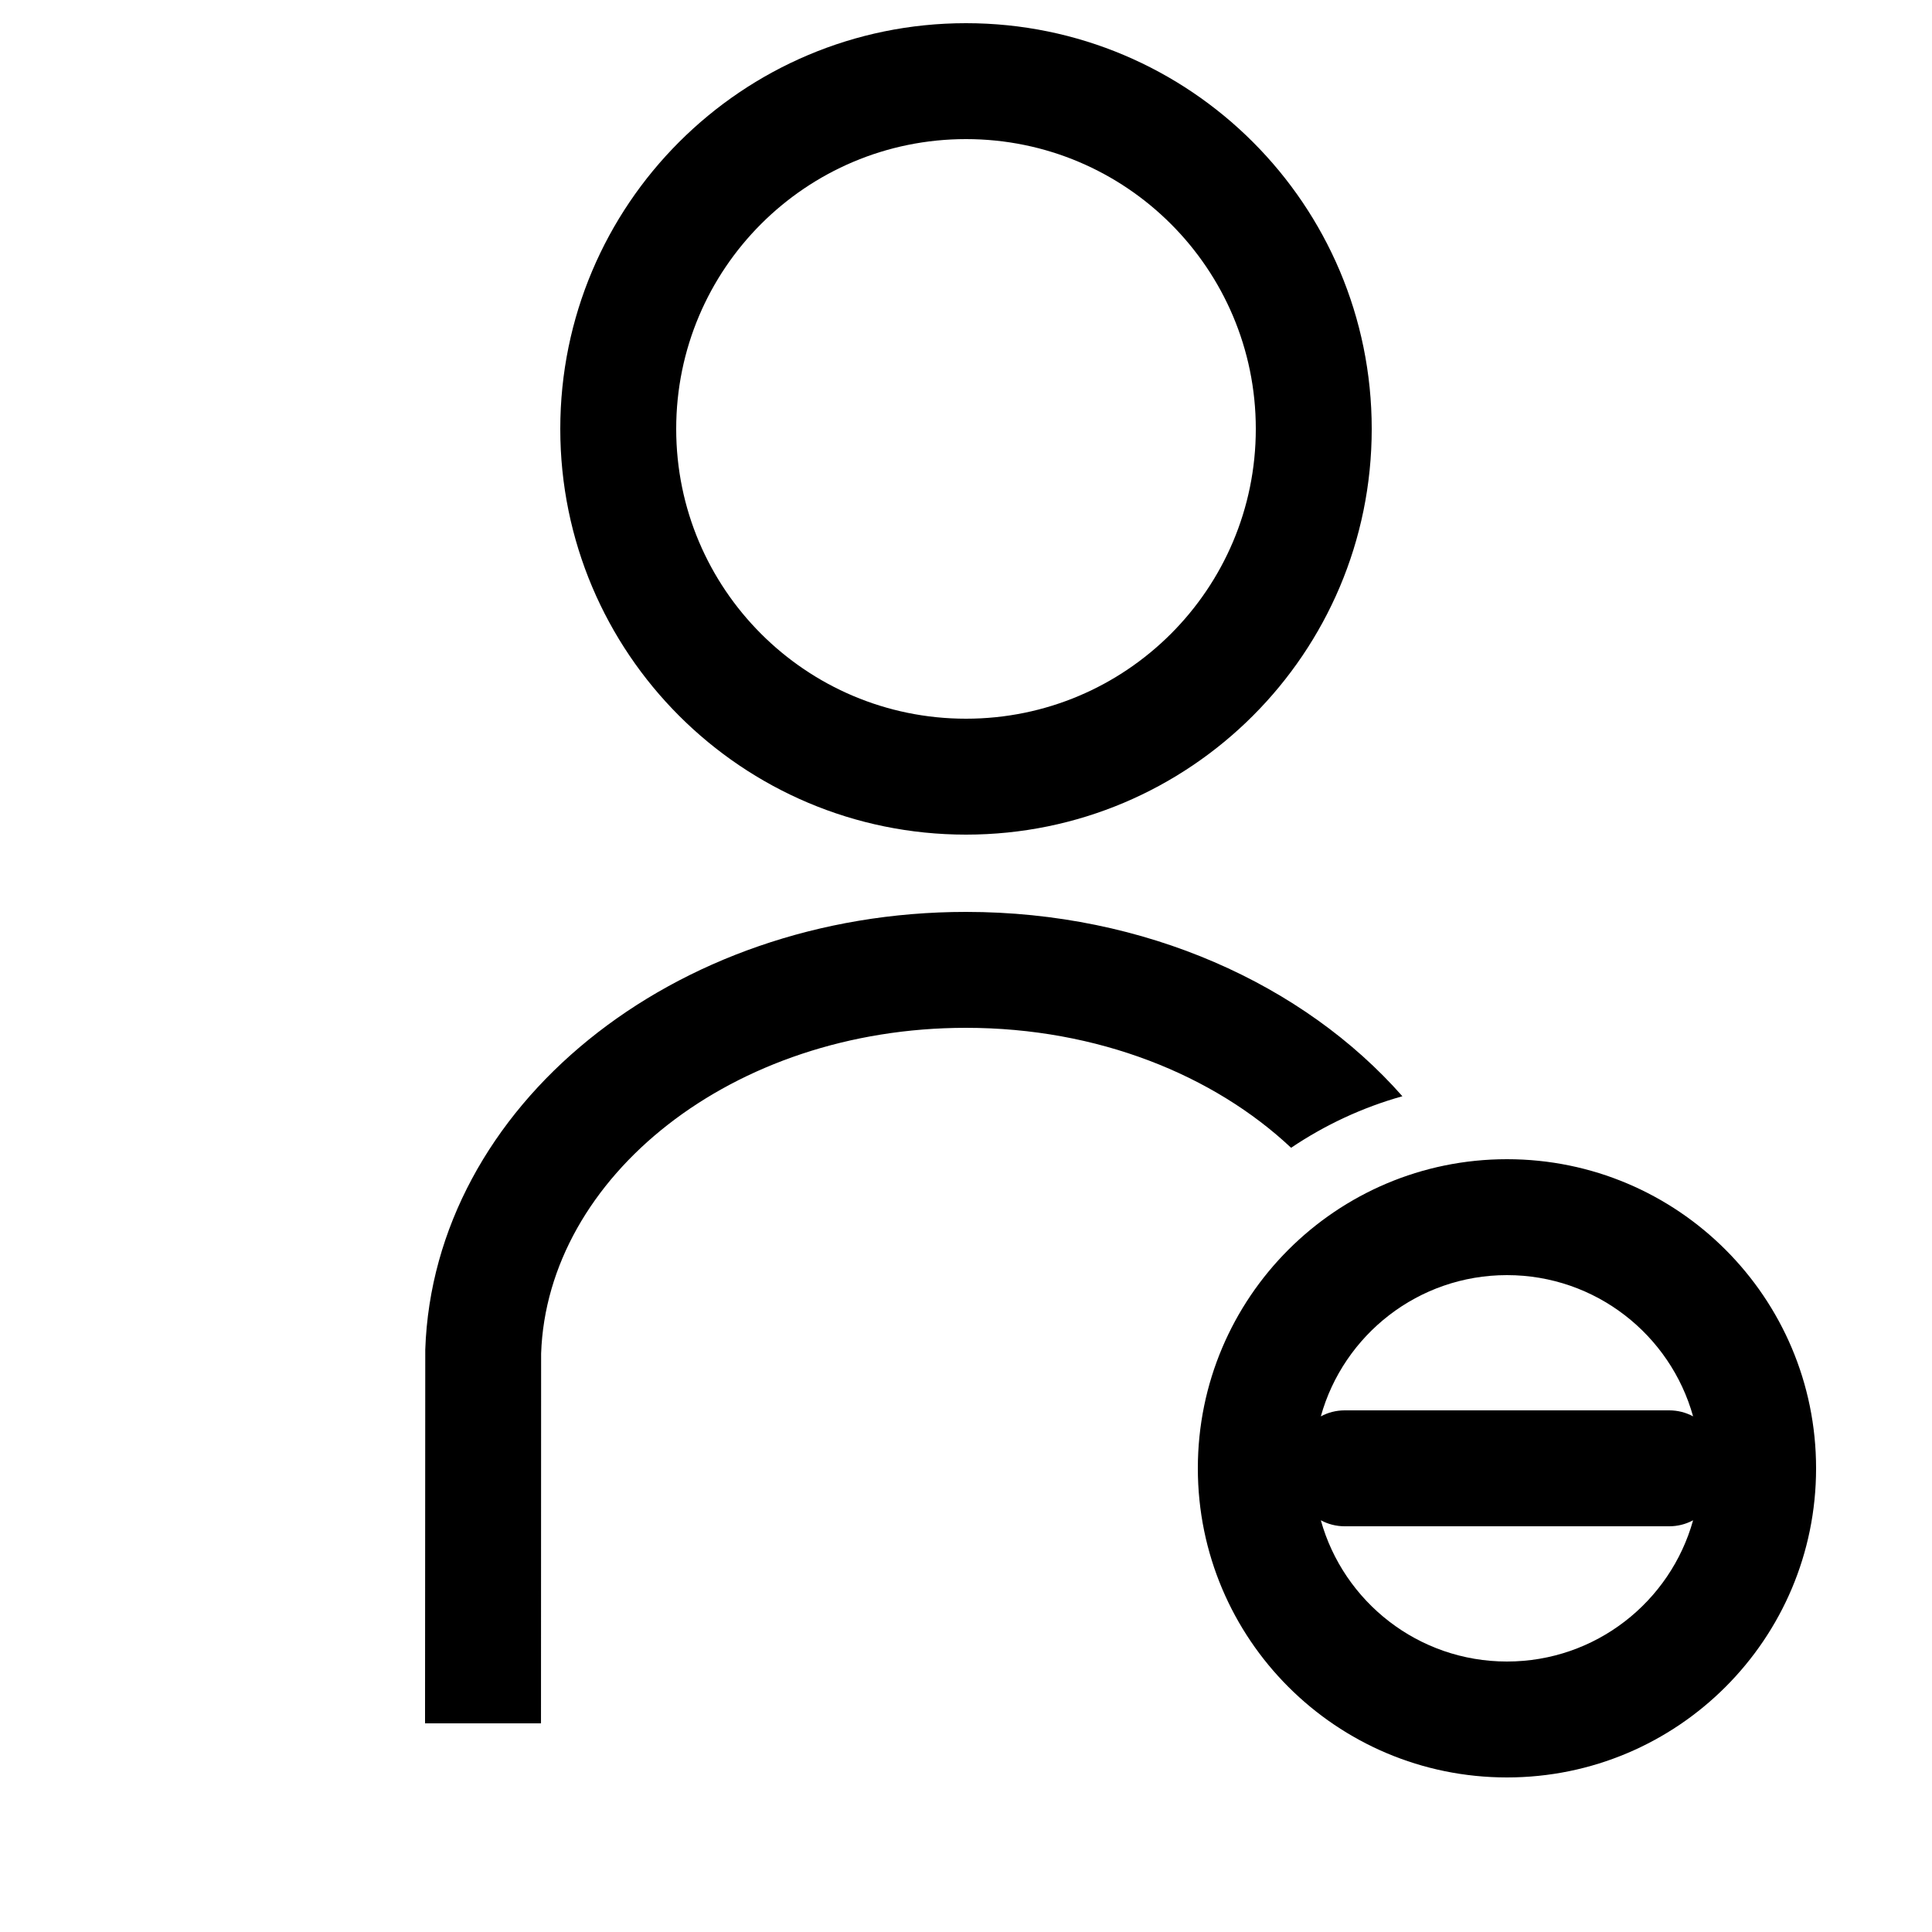
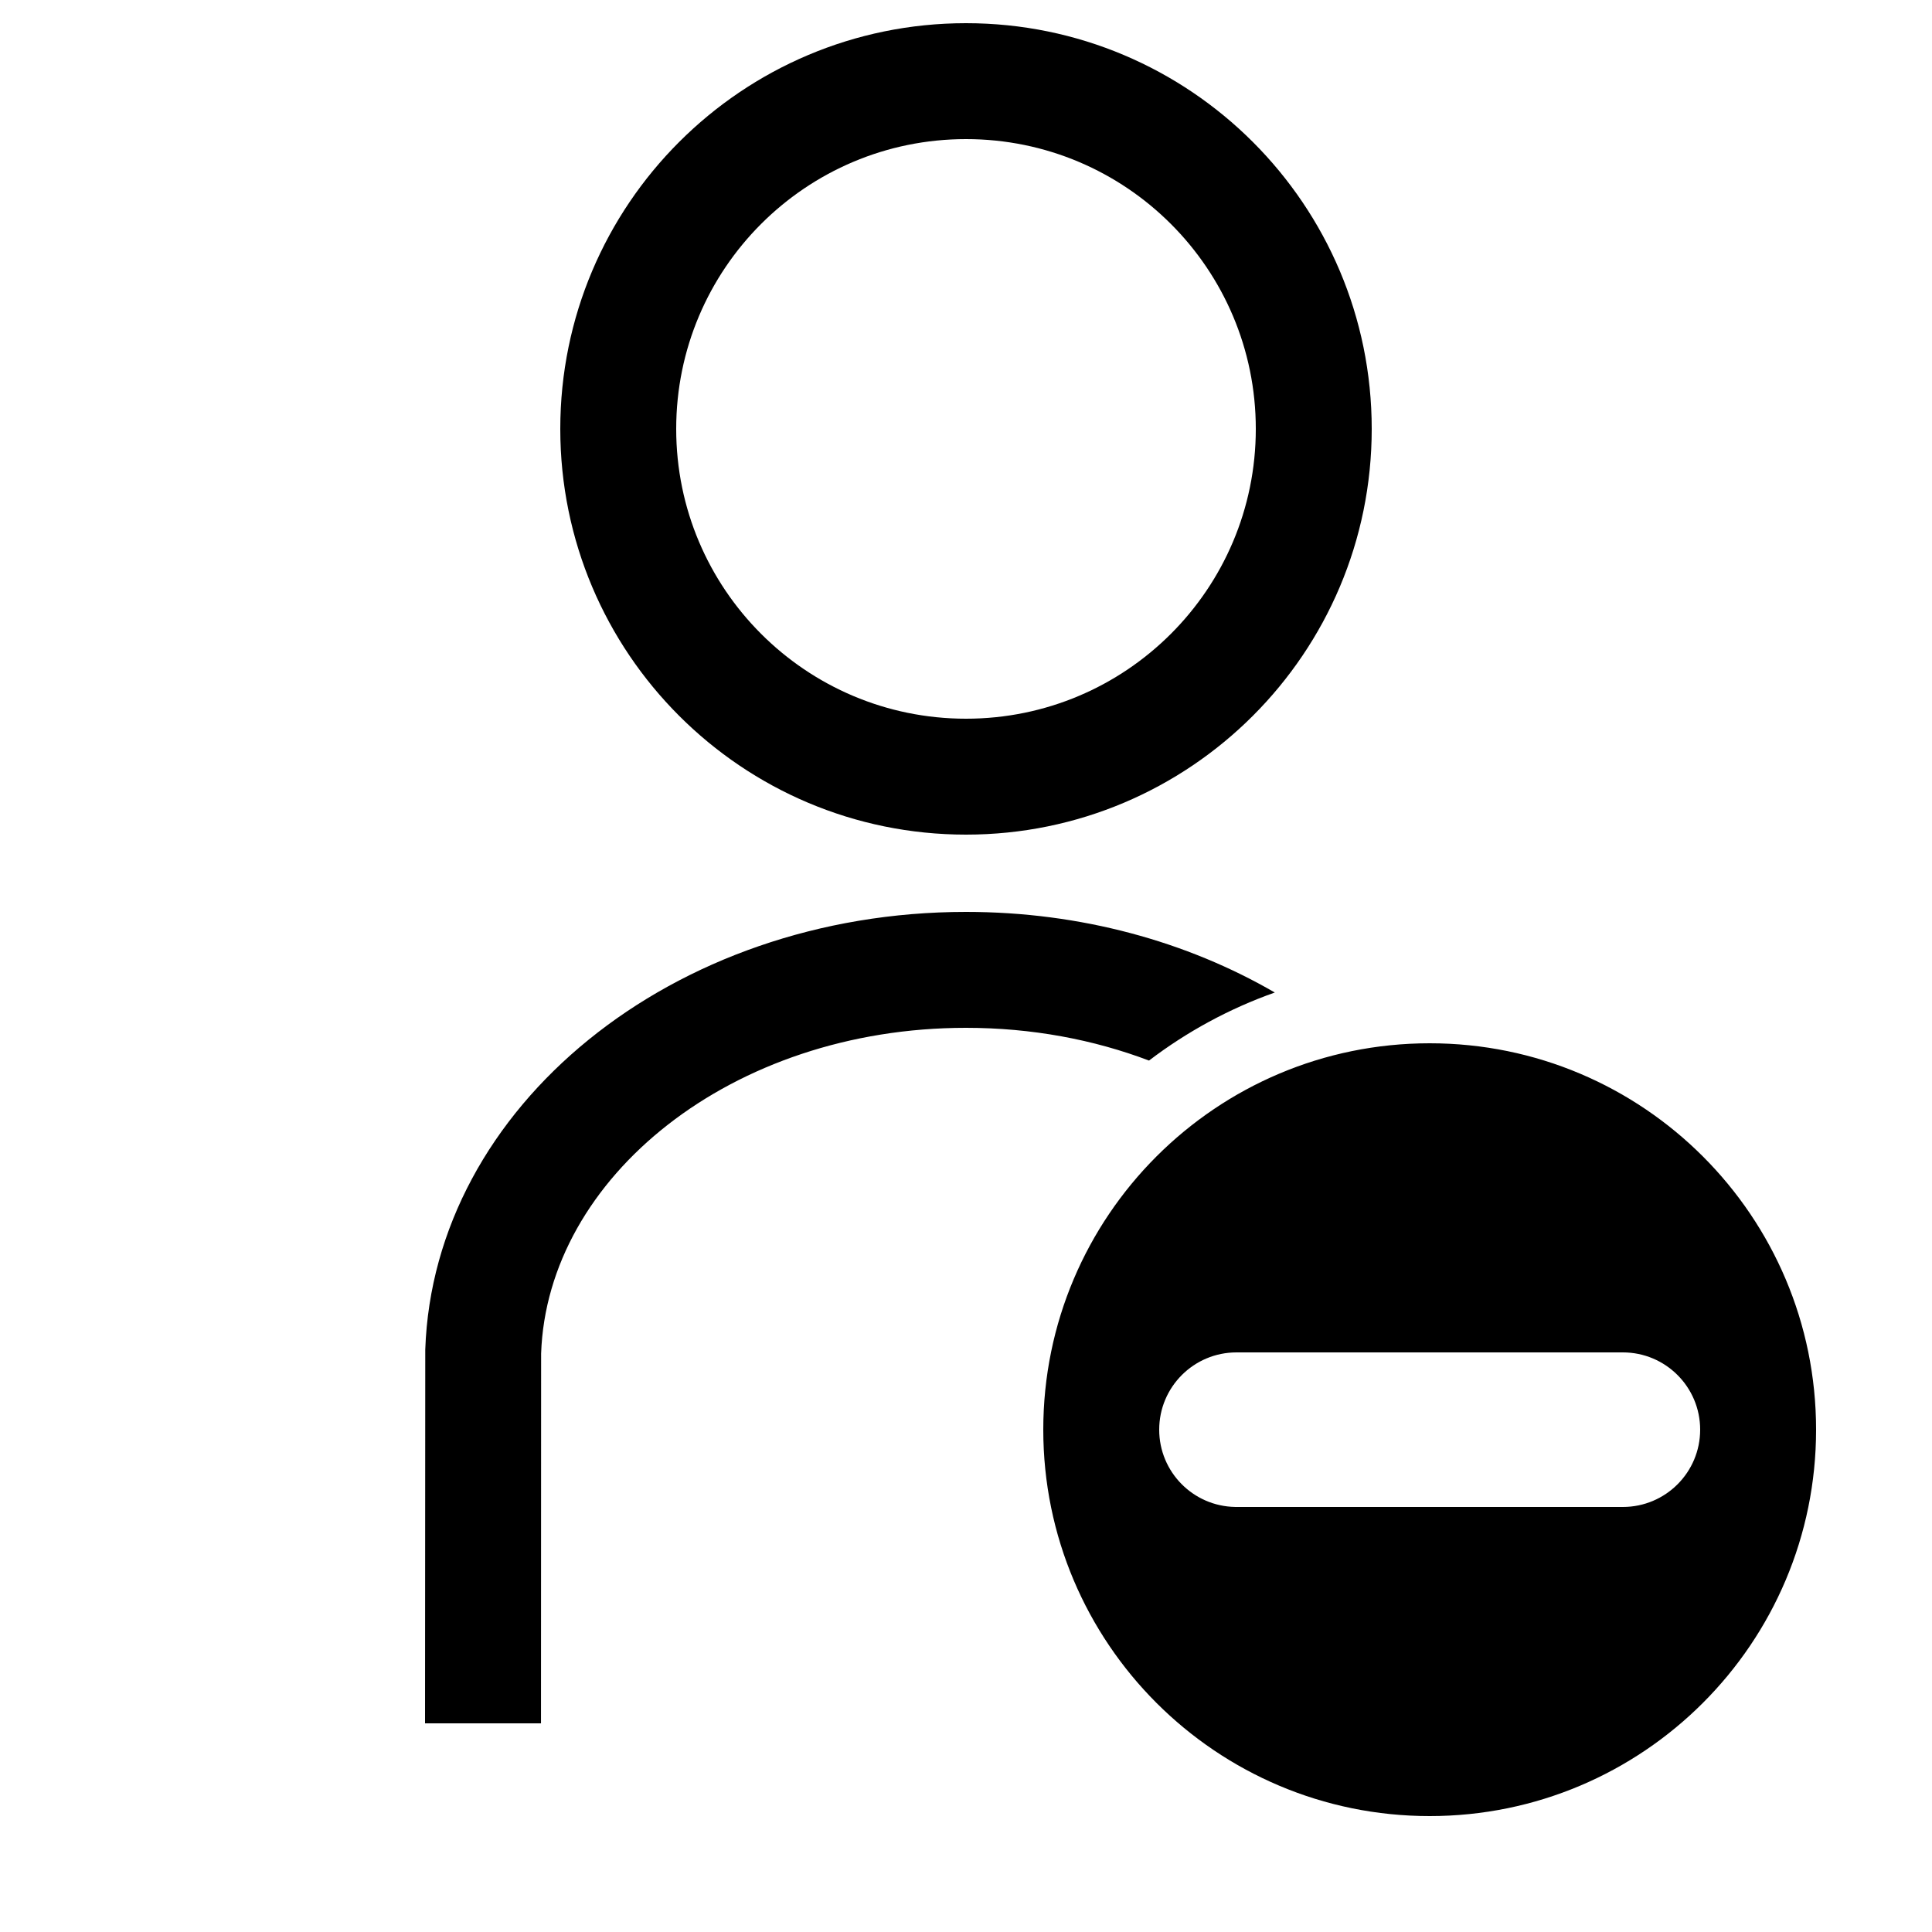
<svg xmlns="http://www.w3.org/2000/svg" width="500px" height="500px" viewBox="0 0 500 500" version="1.1">
  <g id="person-banned" stroke="none" stroke-width="1" fill="none" fill-rule="evenodd">
-     <path d="M390,300 C434.183,300 470,335.817 470,380 C470,424.183 434.183,460 390,460 C345.817,460 310,424.183 310,380 C310,335.817 345.817,300 390,300 Z M250,236 C296.36,236 337.457,254.778 362.936,283.706 C352.553,286.618 342.857,291.163 334.138,297.046 C314.118,278.237 284.107,266 250,266 C189.339,266 141.605,304.721 140.041,350.297 L140.008,446 L110,446 L110.058,349.268 C112.216,286.407 174.044,236 250,236 Z M438.172,393.444 L437.974,393.549 C436.185,394.476 434.154,395 432,395 L348,395 C345.767,395 343.665,394.437 341.829,393.445 C347.7,414.529 367.043,430 390,430 C412.957,430 432.3,414.529 438.172,393.444 Z M390,330 C367.043,330 347.7,345.471 341.828,366.556 C343.665,365.563 345.767,365 348,365 L432,365 C434.233,365 436.335,365.563 438.171,366.555 C432.3,345.471 412.957,330 390,330 Z M250,6 C307.99,6 355,53.01 355,111 C355,168.99 307.99,216 250,216 C192.01,216 145,168.99 145,111 C145,53.01 192.01,6 250,6 Z M250,36 C208.579,36 175,69.579 175,111 C175,152.421 208.579,186 250,186 C291.421,186 325,152.421 325,111 C325,69.579 291.421,36 250,36 Z" id="Shape" fill="#000000" />
+     <path d="M370,270 C425.228,270 470,314.772 470,370 C470,425.228 425.228,470 370,470 C314.772,470 270,425.228 270,370 C270,314.772 314.772,270 370,270 Z M250,236 C279.707,236 307.254,243.711 329.914,256.862 C318.103,261.044 307.144,267.024 297.362,274.473 C283.092,269.061 267.059,266 250,266 C189.339,266 141.605,304.721 140.041,350.297 L140.008,446 L110,446 L110.058,349.268 C112.216,286.407 174.044,236 250,236 Z M420,350 L320,350 C308.954,350 300,358.954 300,370 C300,380.931 308.769,389.813 319.656,389.997 L320,390 L420,390 C431.046,390 440,381.046 440,370 C440,358.954 431.046,350 420,350 Z M250,6 C307.99,6 355,53.01 355,111 C355,168.99 307.99,216 250,216 C192.01,216 145,168.99 145,111 C145,53.01 192.01,6 250,6 Z M250,36 C208.579,36 175,69.579 175,111 C175,152.421 208.579,186 250,186 C291.421,186 325,152.421 325,111 C325,69.579 291.421,36 250,36 Z" id="Shape" fill="#000000" />
  </g>
</svg>
